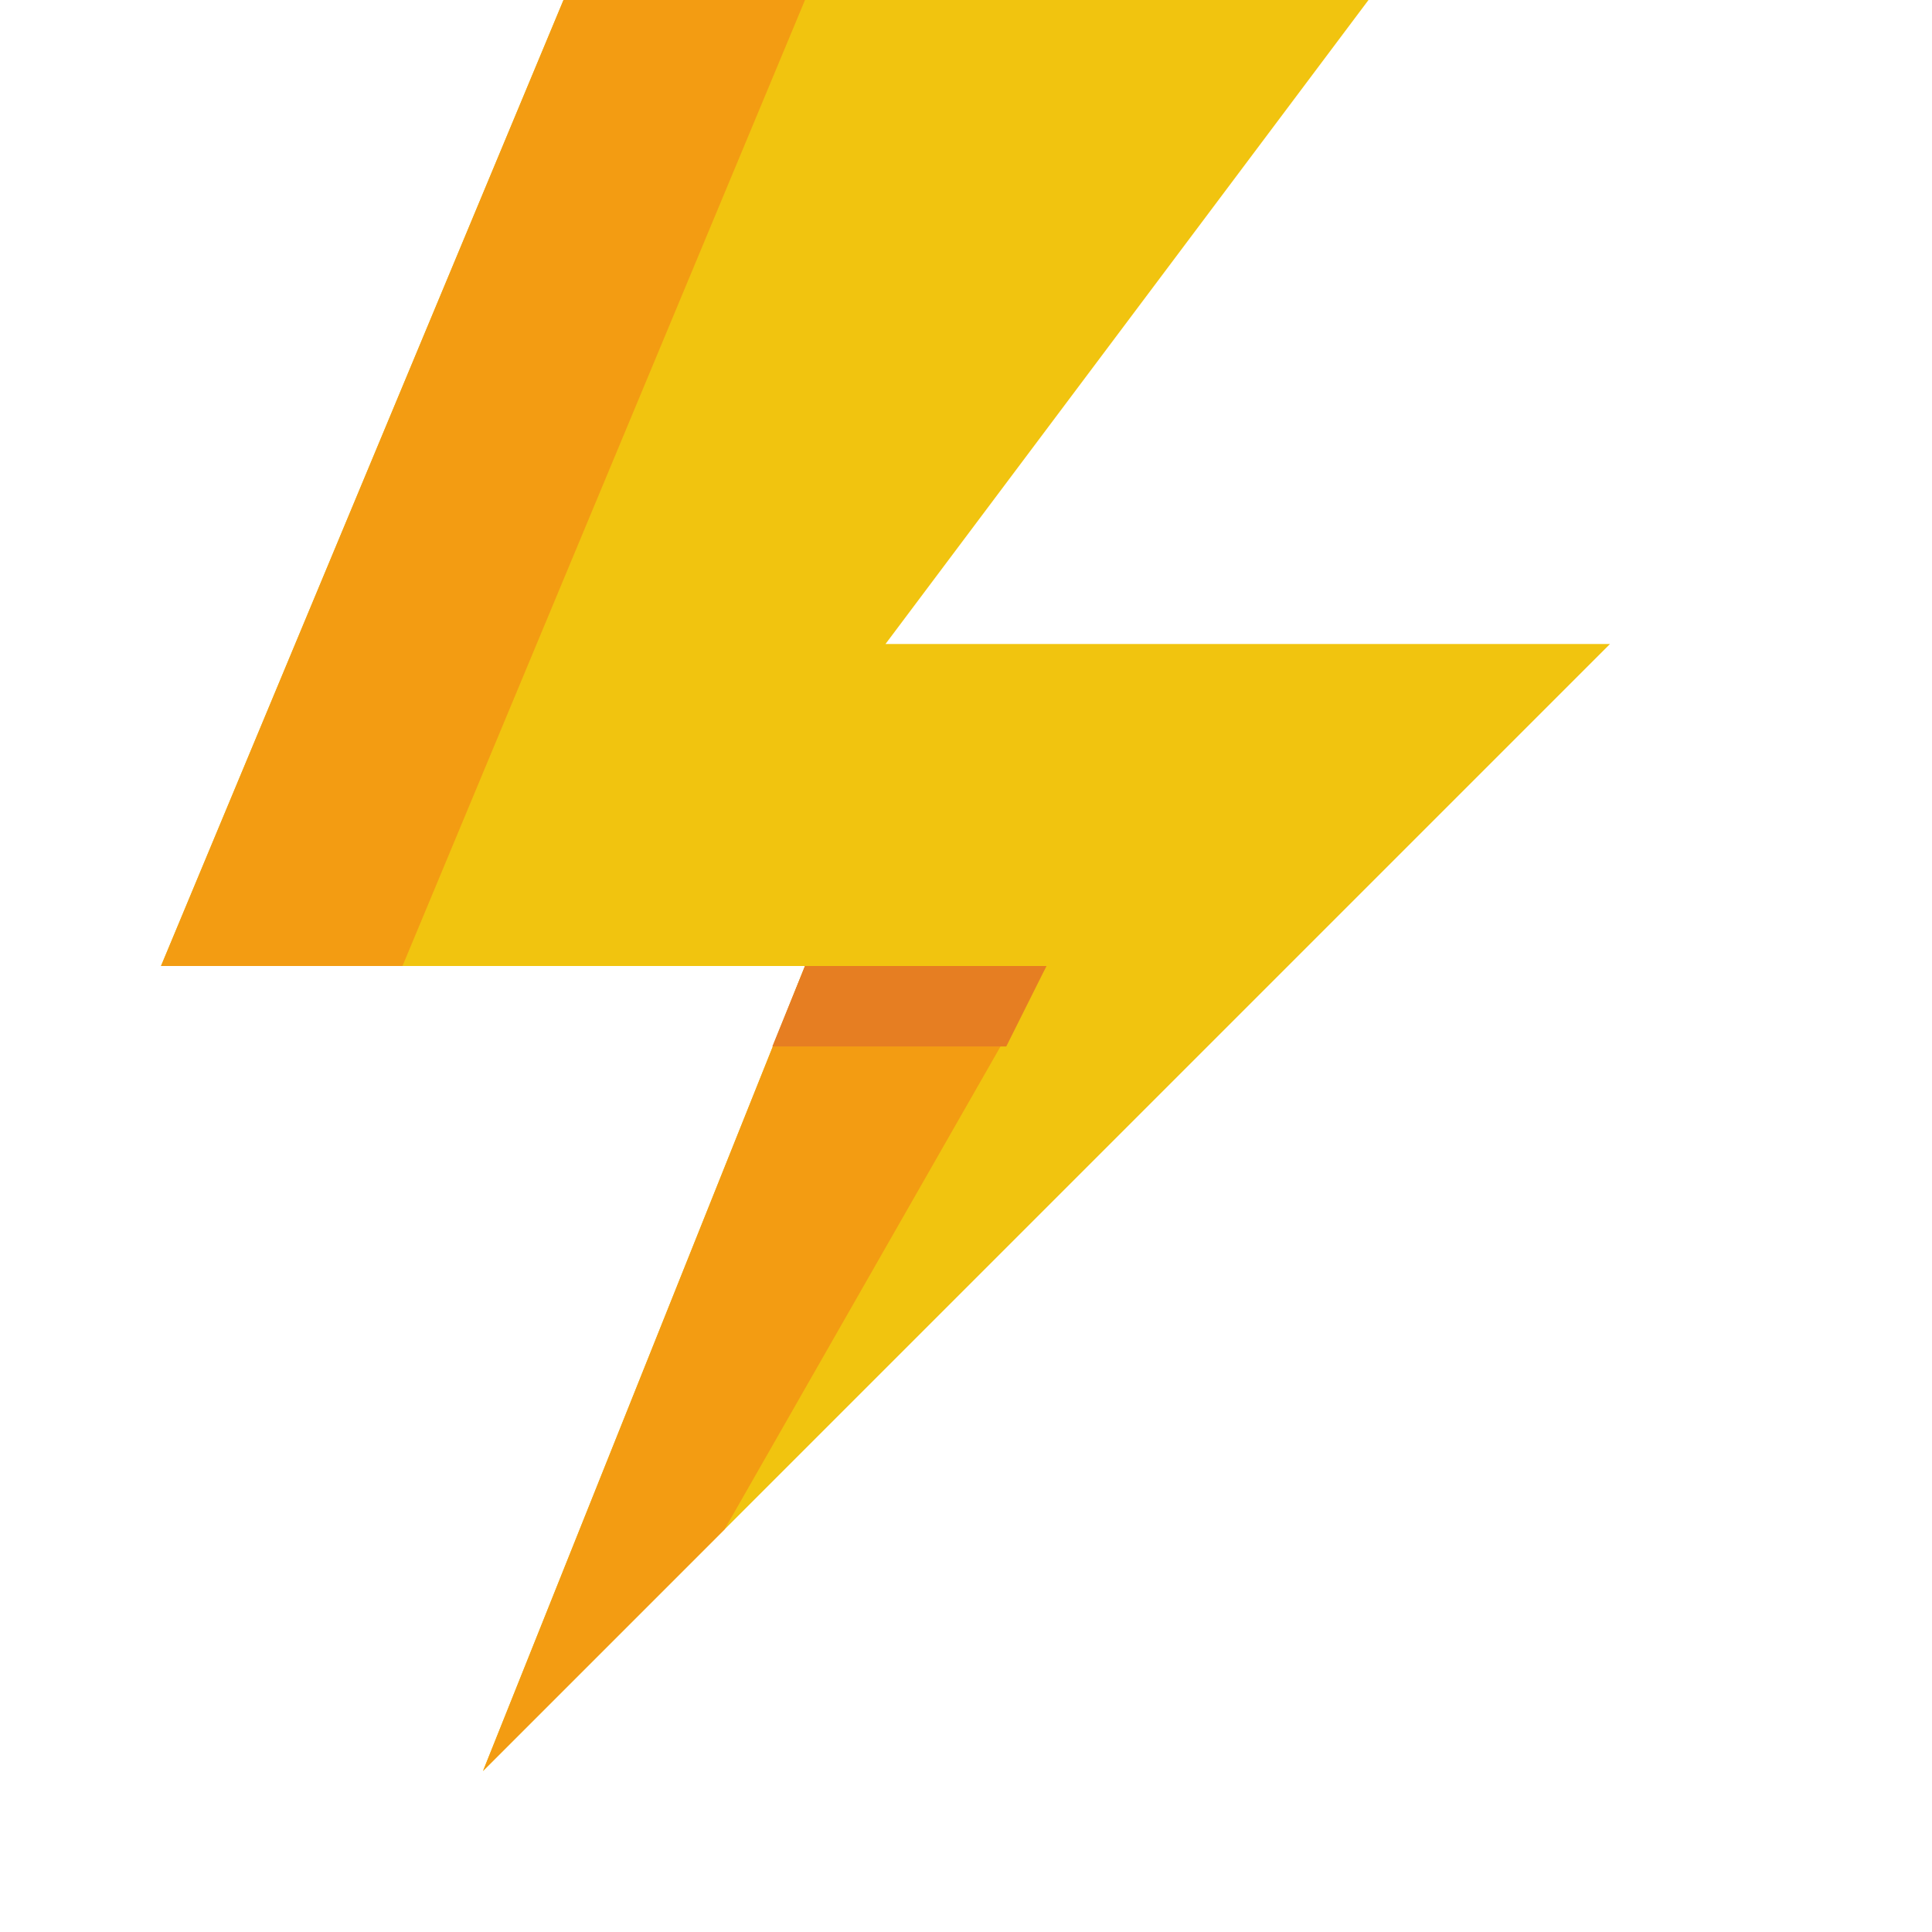
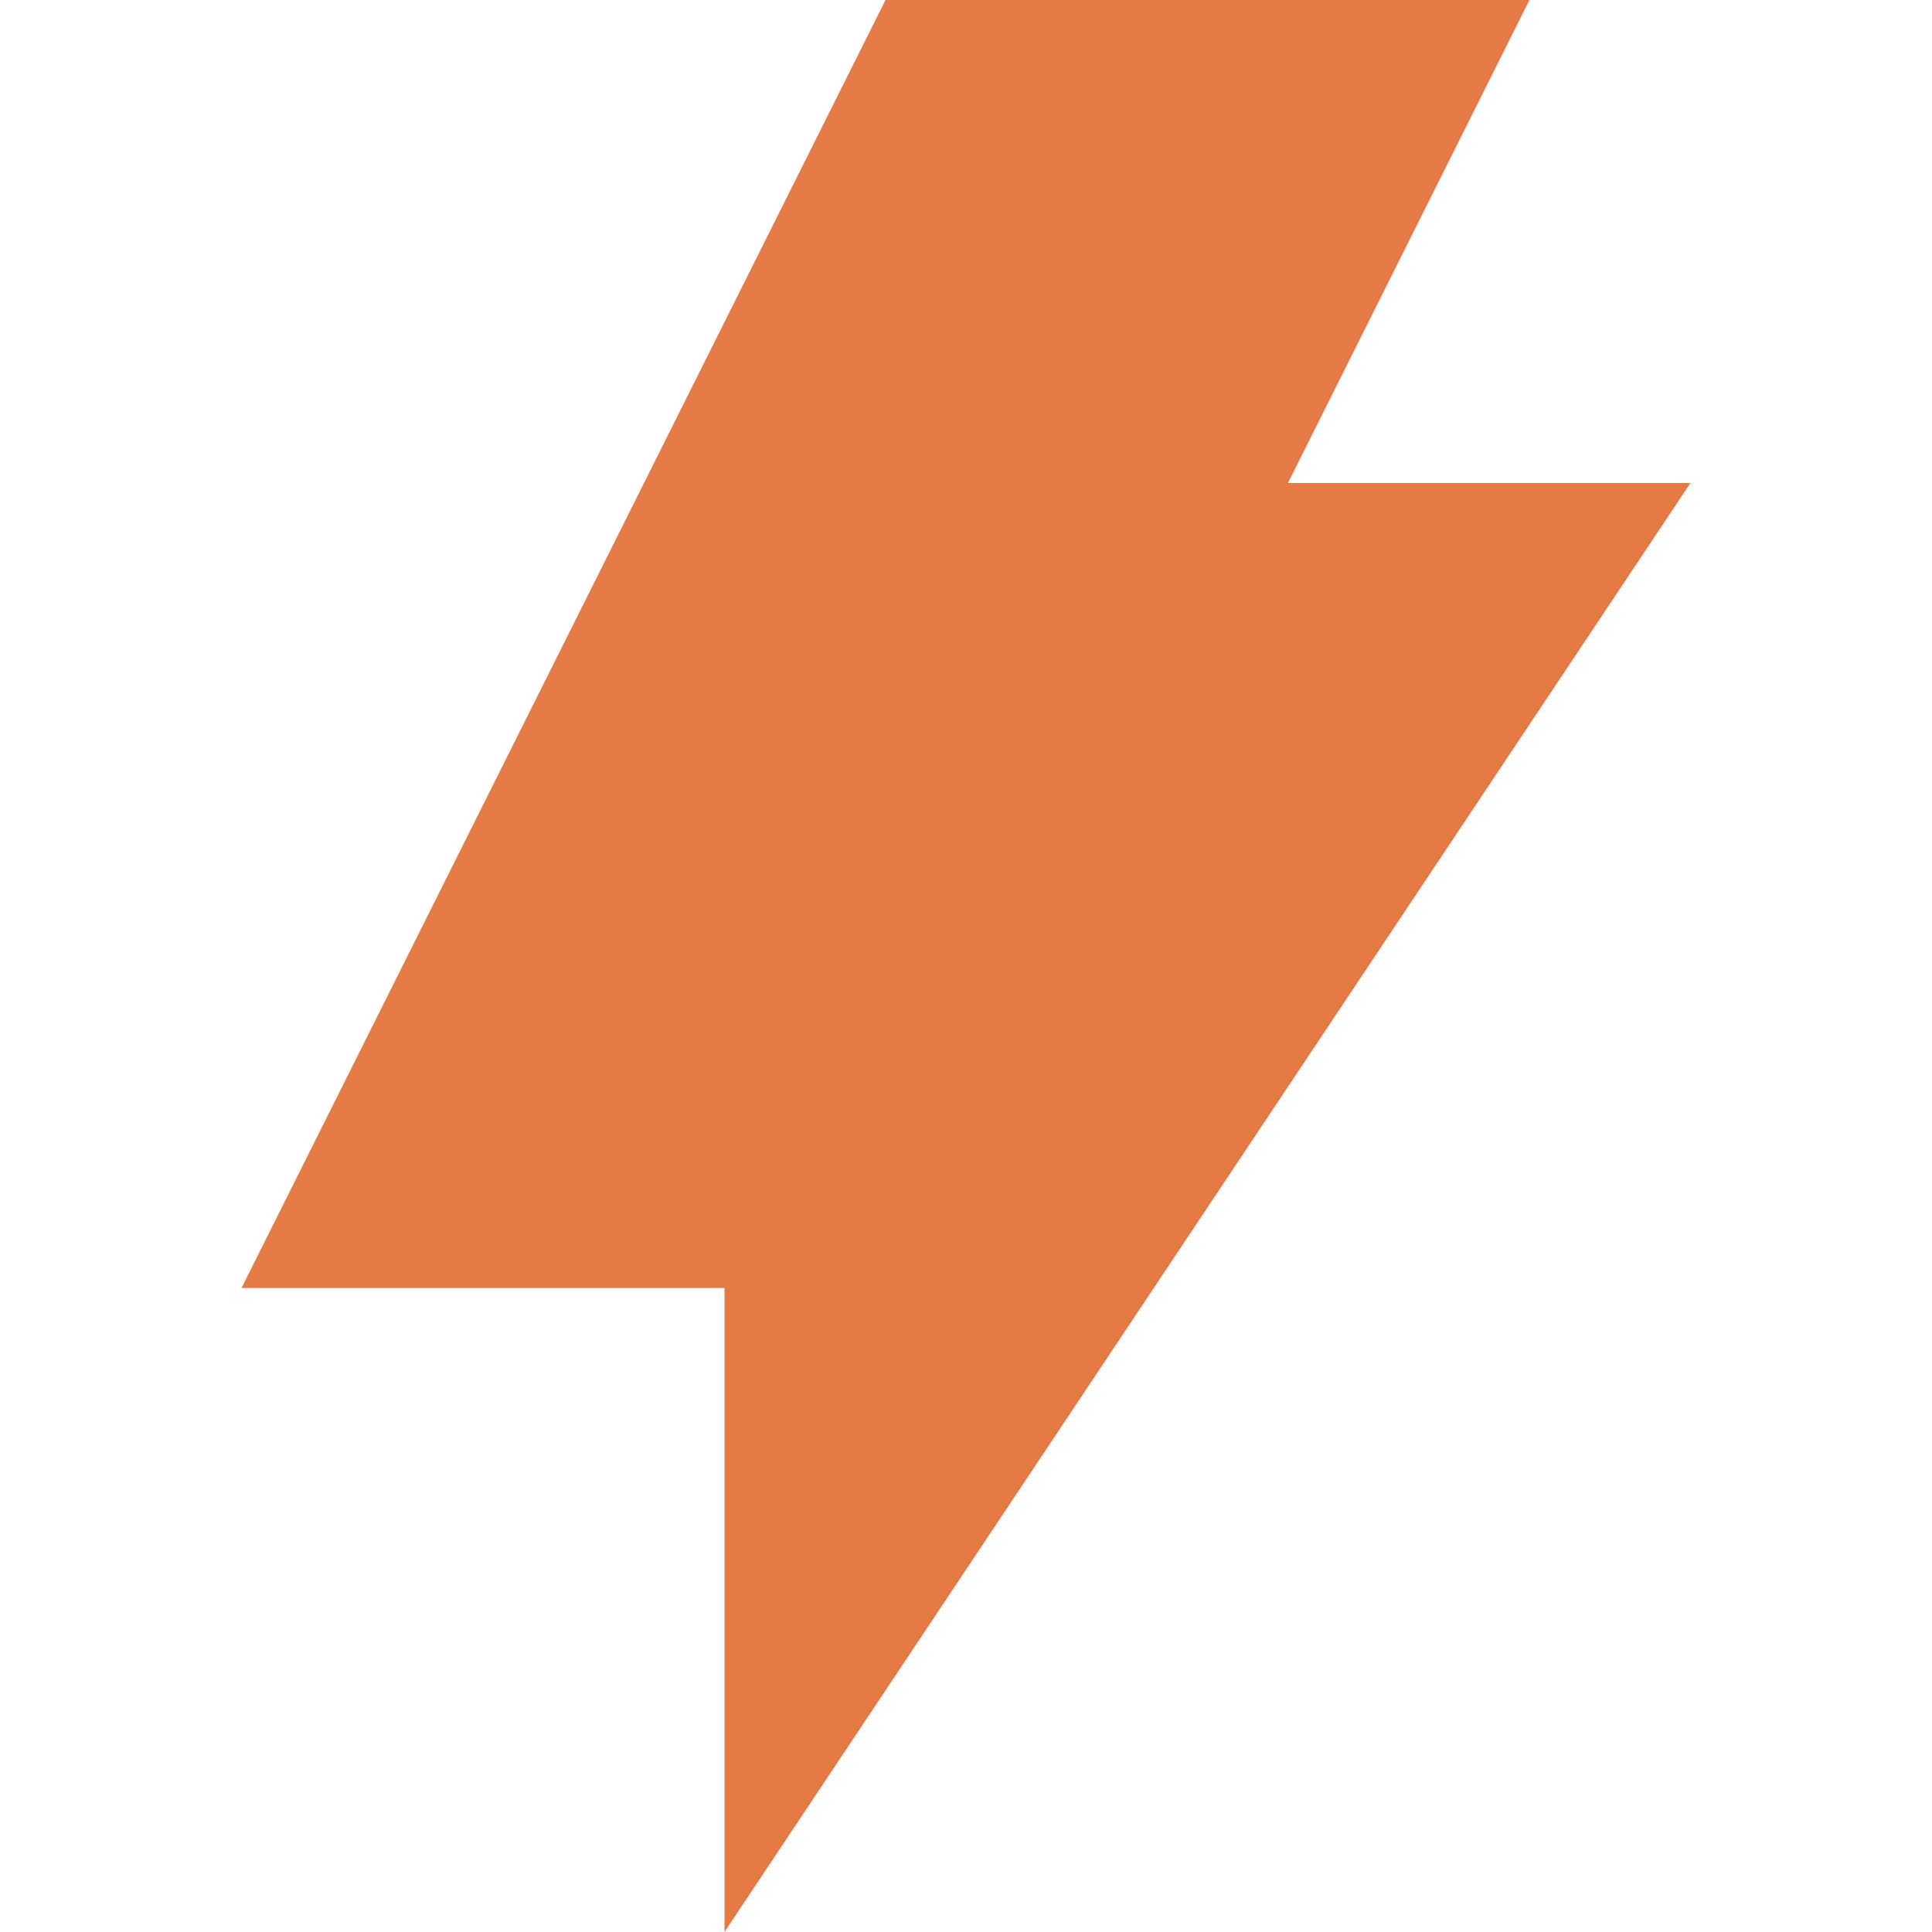
- <svg xmlns="http://www.w3.org/2000/svg" width="800px" height="800px" viewBox="0 0 24 24" version="1.1">
-   <g transform="translate(0 -1028.4)">
+ <svg xmlns="http://www.w3.org/2000/svg" id="Layer_2" data-name="Layer 2" viewBox="0 0 512 512">
+   <defs>
+     <style>
+       .cls-1 {
+         fill: #e57a44;
+       }
+ 
+       .cls-2 {
+         fill: none;
+       }
+     </style>
+   </defs>
+   <g id="Text">
    <g>
-       <path d="m7 1028.4-5 12h8l-4 10 14-14h-9l6-8z" fill="#f1c40f" />
-       <path fill="#f39c12" d="m7 1028.4-5 12h3l5-12zm3 12-4 10 3-3 4-7z" />
-       <path fill="#e67e22" d="m10 1040.4-0.406 1h2.906l0.5-1h-3z" />
+       <rect class="cls-2" width="512" height="512" />
+       <polygon class="cls-1" points="448 128 341.33 128 405.33 0 234.67 0 64 341.33 192 341.33 192 512 448 128" />
    </g>
  </g>
</svg>
